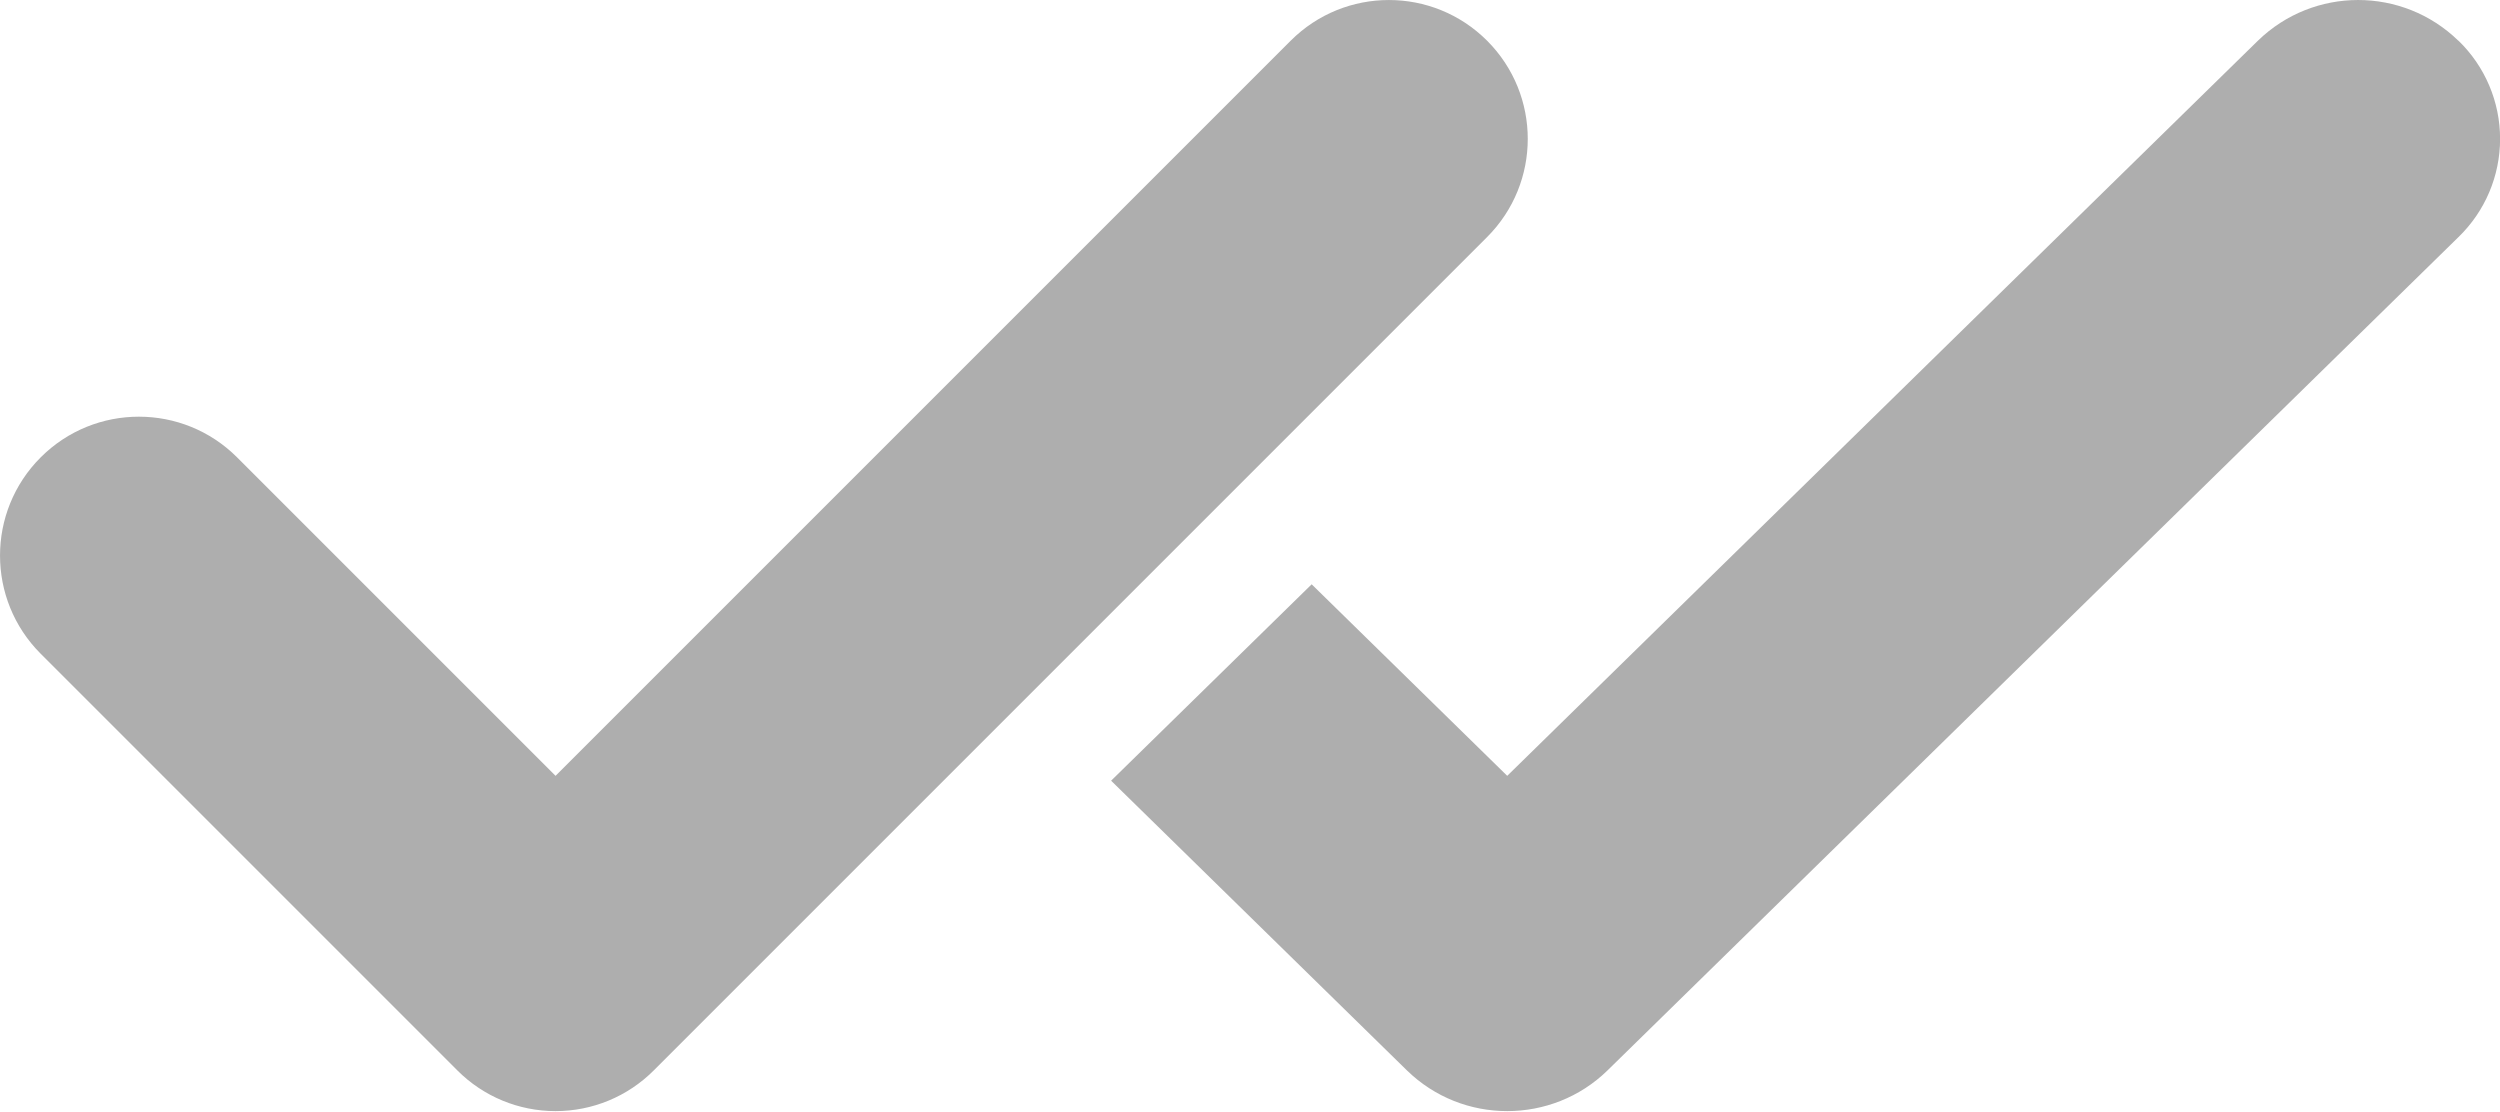
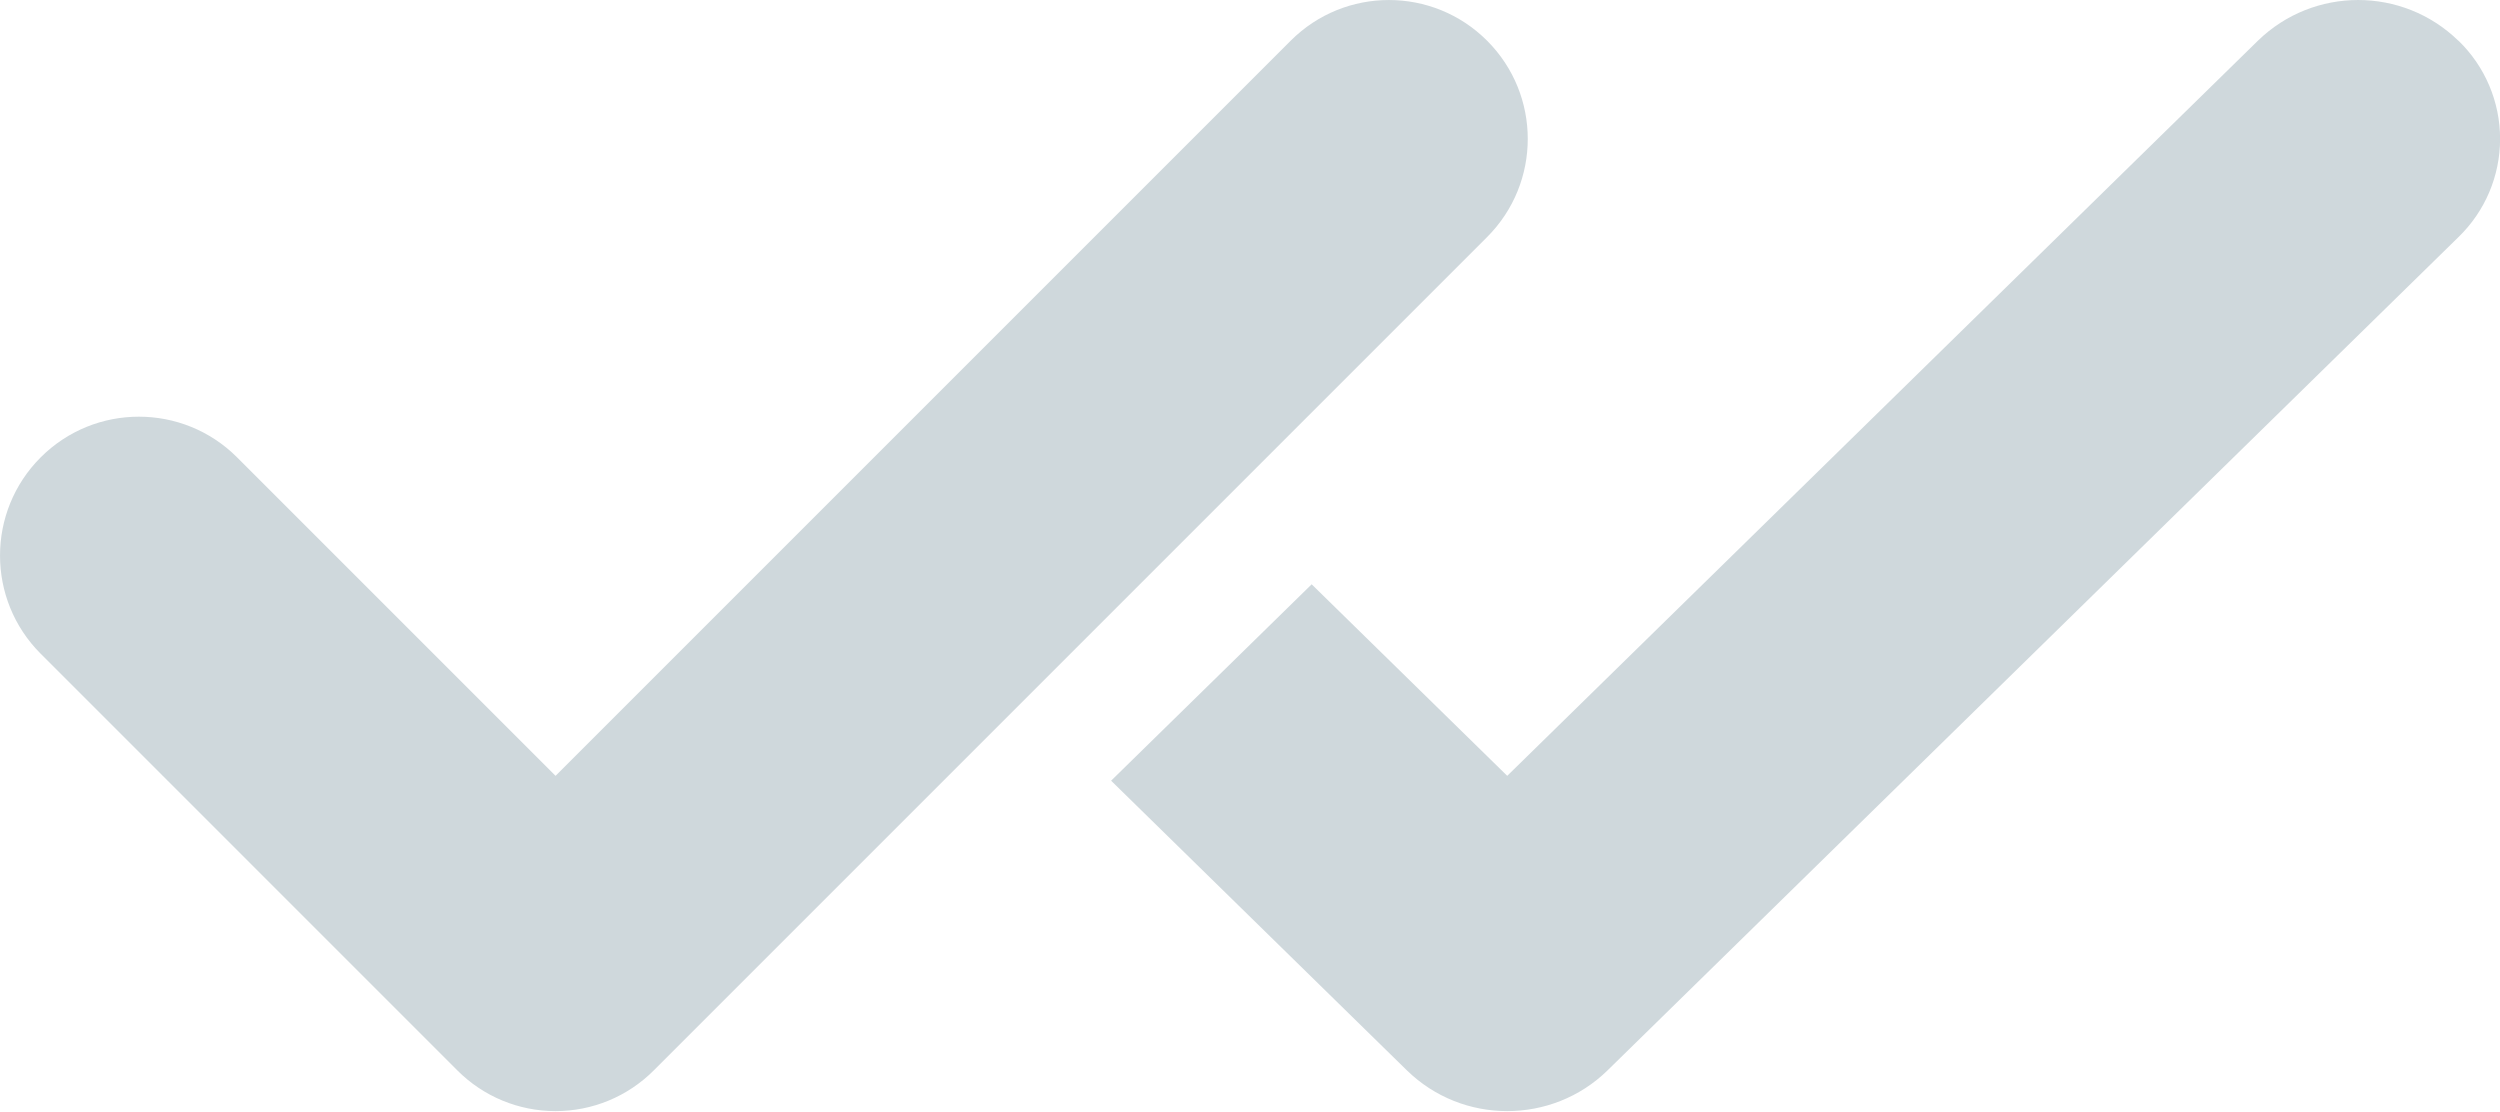
<svg xmlns="http://www.w3.org/2000/svg" width="18" height="8" viewBox="0 0 18 8">
-   <g fill="#AEAEAE" fill-rule="evenodd">
+   <g fill="#CFD8DC" fill-rule="evenodd">
    <path d="M17.7.293a1.035 1.035 0 0 0-1.443 0l-5.405 5.293-1.408-1.379L8 5.621l2.13 2.086c.2.195.46.293.722.293.261 0 .523-.098.722-.293l6.127-6a.984.984 0 0 0 0-1.414M4 8a.997.997 0 0 1-.707-.293l-3-3a.999.999 0 1 1 1.414-1.414L4 5.586 9.293.293a.999.999 0 1 1 1.414 1.414l-6 6A.997.997 0 0 1 4 8" />
  </g>
</svg>
